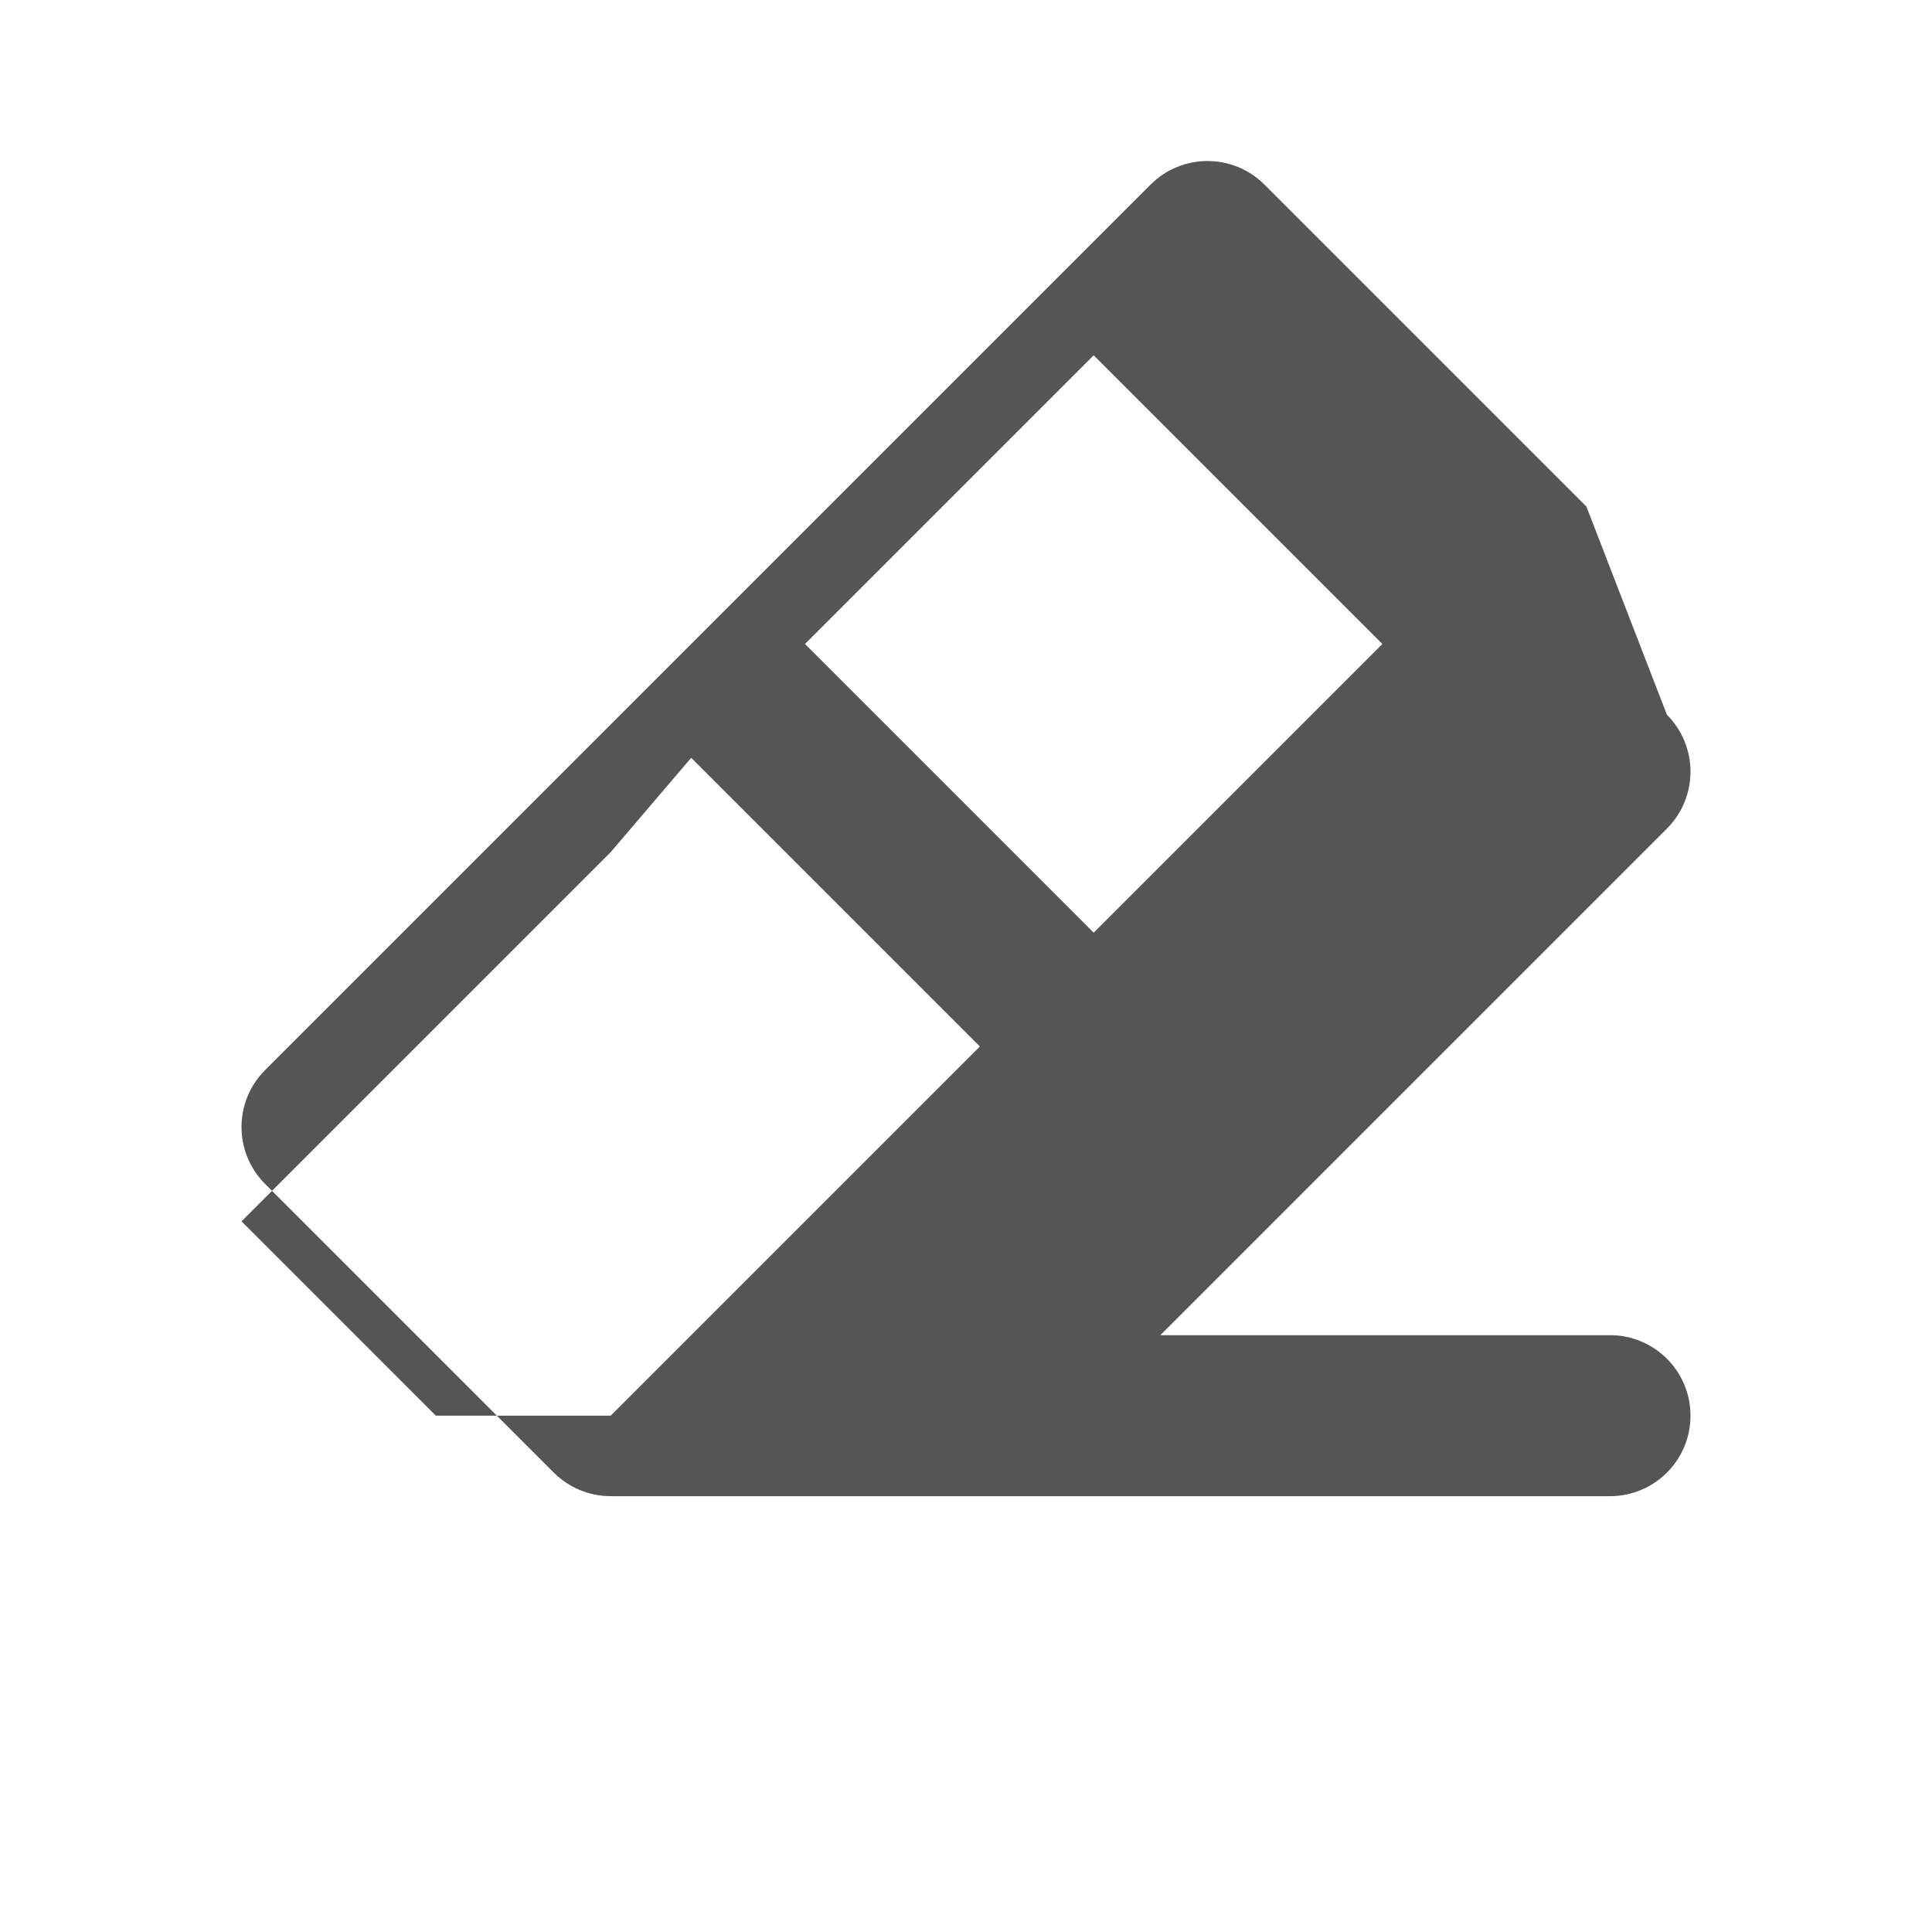
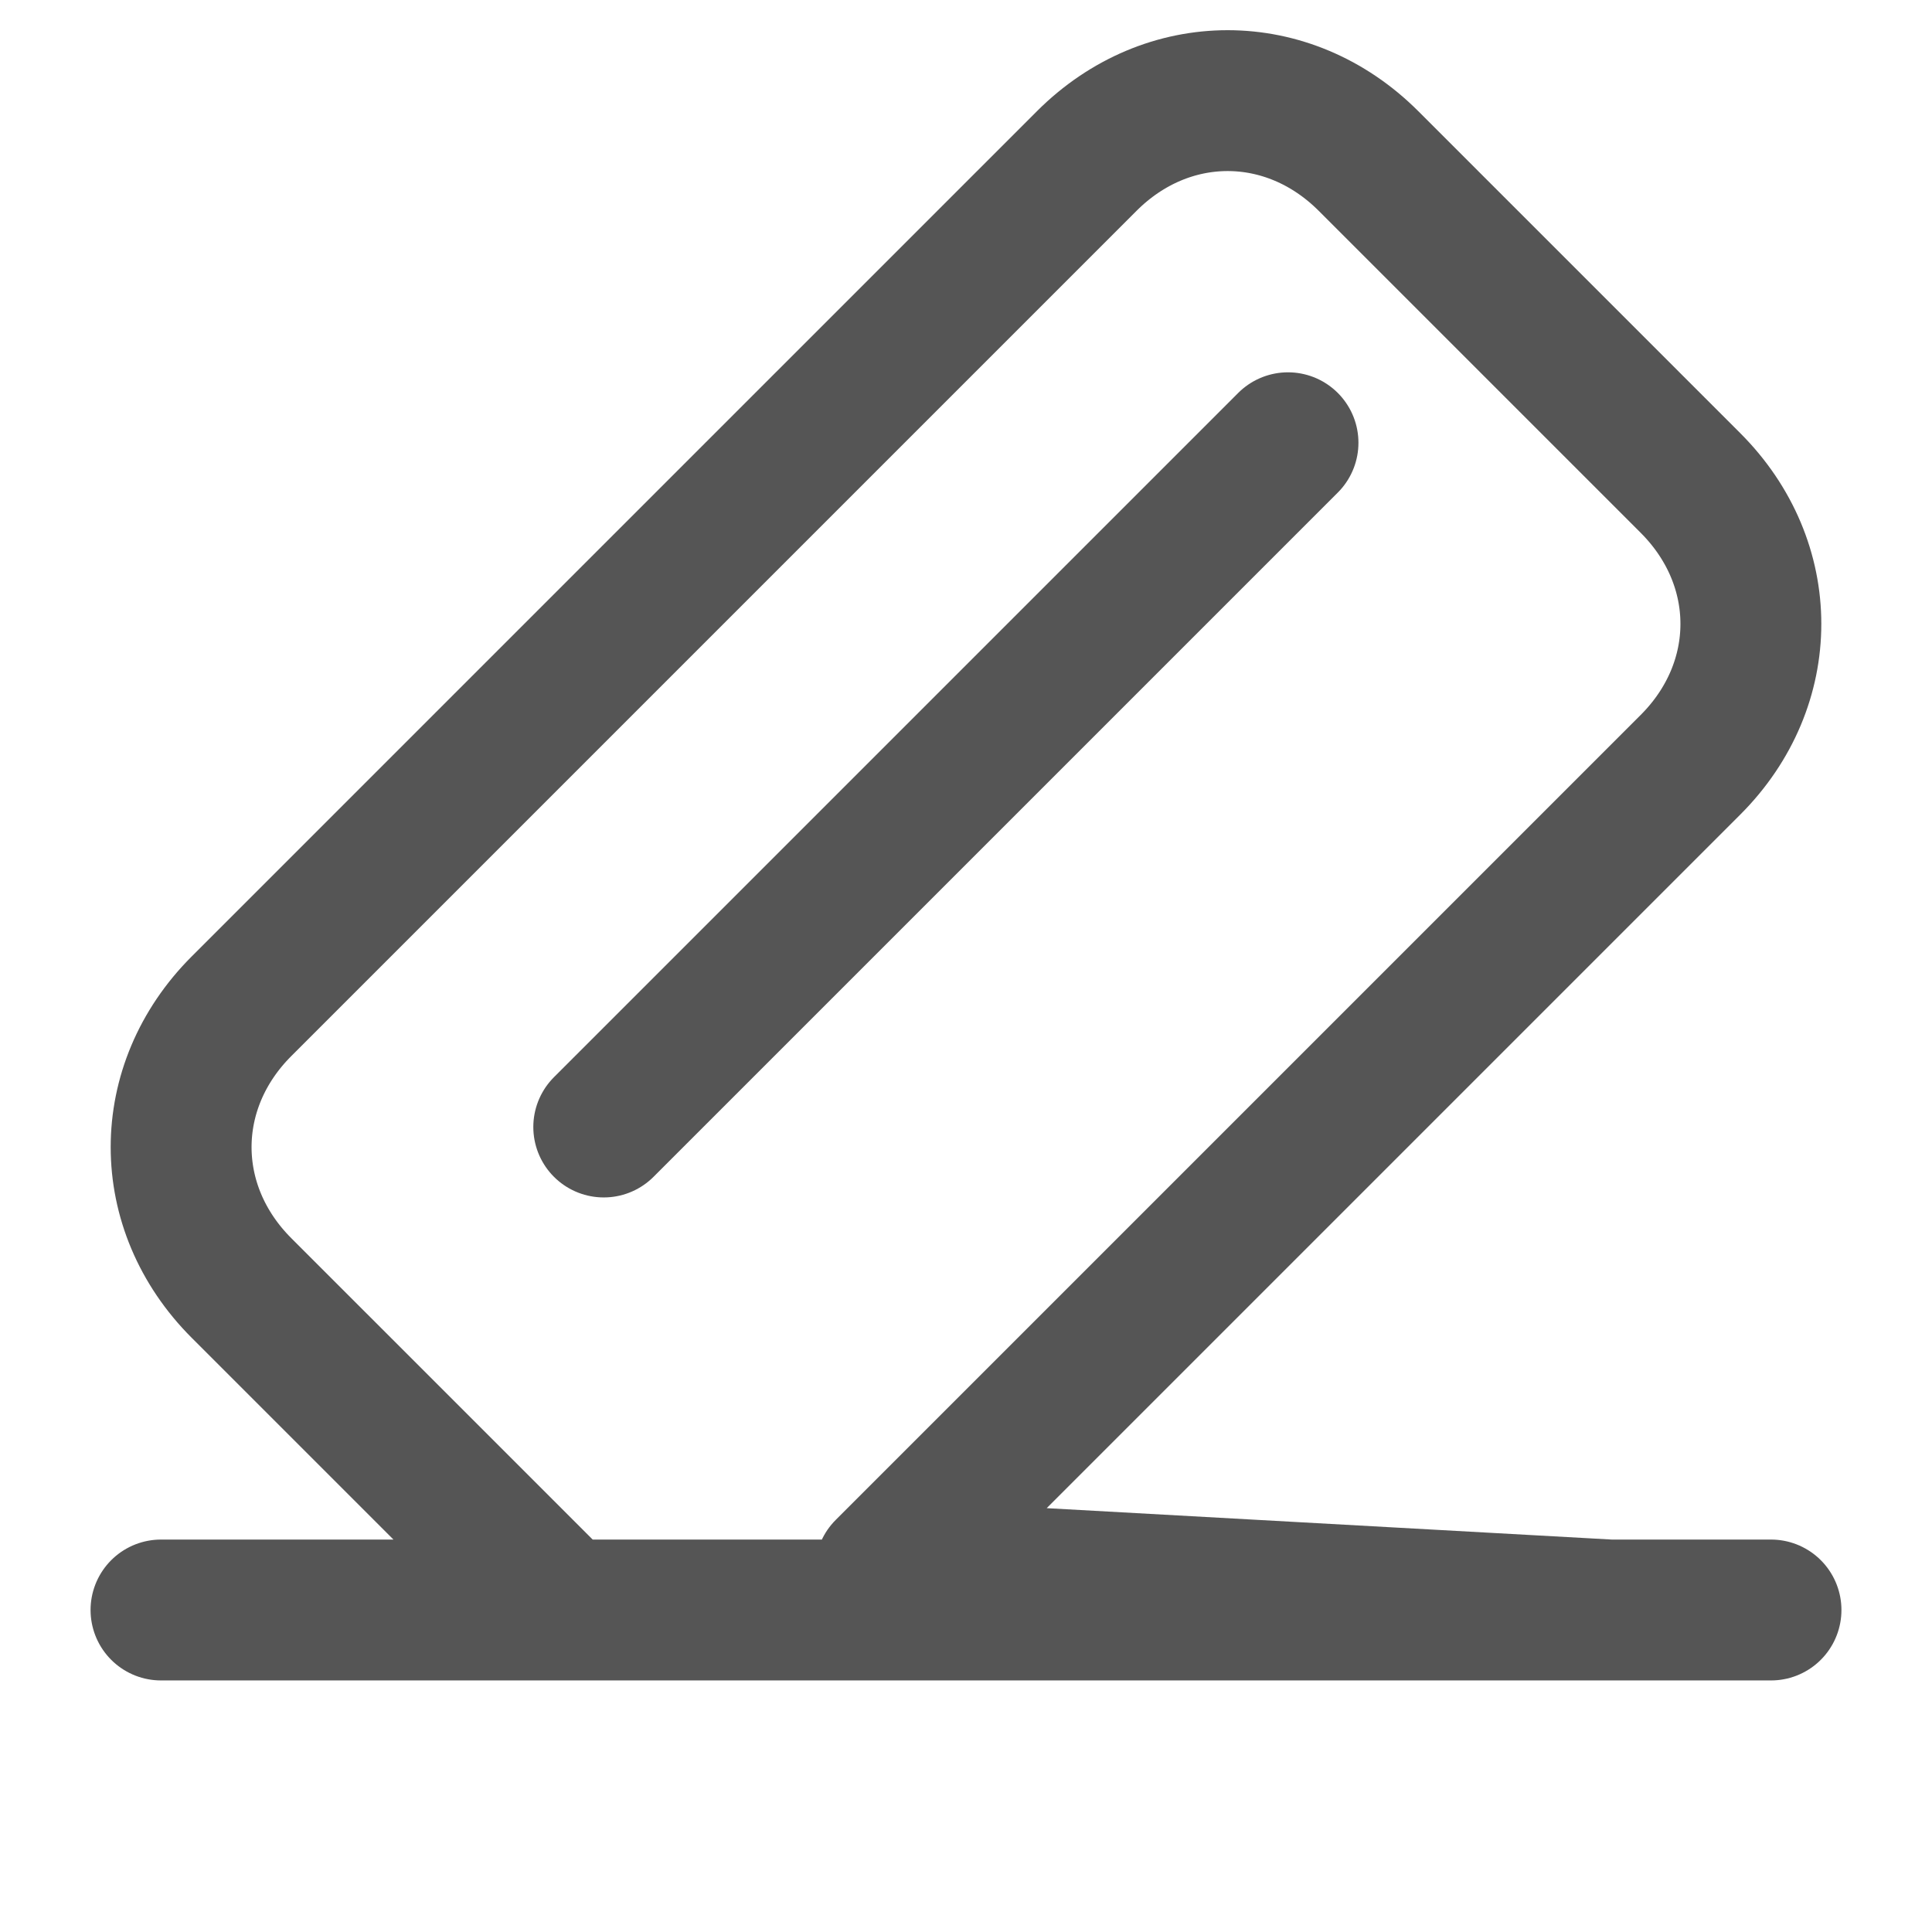
<svg xmlns="http://www.w3.org/2000/svg" width="24" height="24" viewBox="0 0 24 24">
-   <g fill="none" fill-rule="evenodd">
-     <path d="M0 0h24v24H0z" />
-     <path fill="#555555" d="M19.707 6.293l-4-4a1 1 0 0 0-1.414 0l-11 11a1 1 0 0 0 0 1.414l3.586 3.586a1 1 0 0 0 .707 .293h12.414a1 1 0 0 0 0-2h-5.586l6.293-6.293a1 1 0 0 0 0-1.414zm-6.121-1.879l3.586 3.586-3.586 3.586-3.586-3.586 3.586-3.586zm-5 5l3.586 3.586-4.586 4.586H5.414l-2.414-2.414 4.586-4.586z" />
+   <g fill="none">
+     <path stroke="#555555" stroke-width="1.75" stroke-linecap="round" stroke-linejoin="round" d="M20 20H7L3 16c-1-1-1-2.5 0-3.5L13.5 2c1-1 2.5-1 3.5 0l4 4c1 1 1 2.5 0 3.5L11 19.5z M16 5.5L7.5 14 M2 20h20" />
  </g>
</svg>
